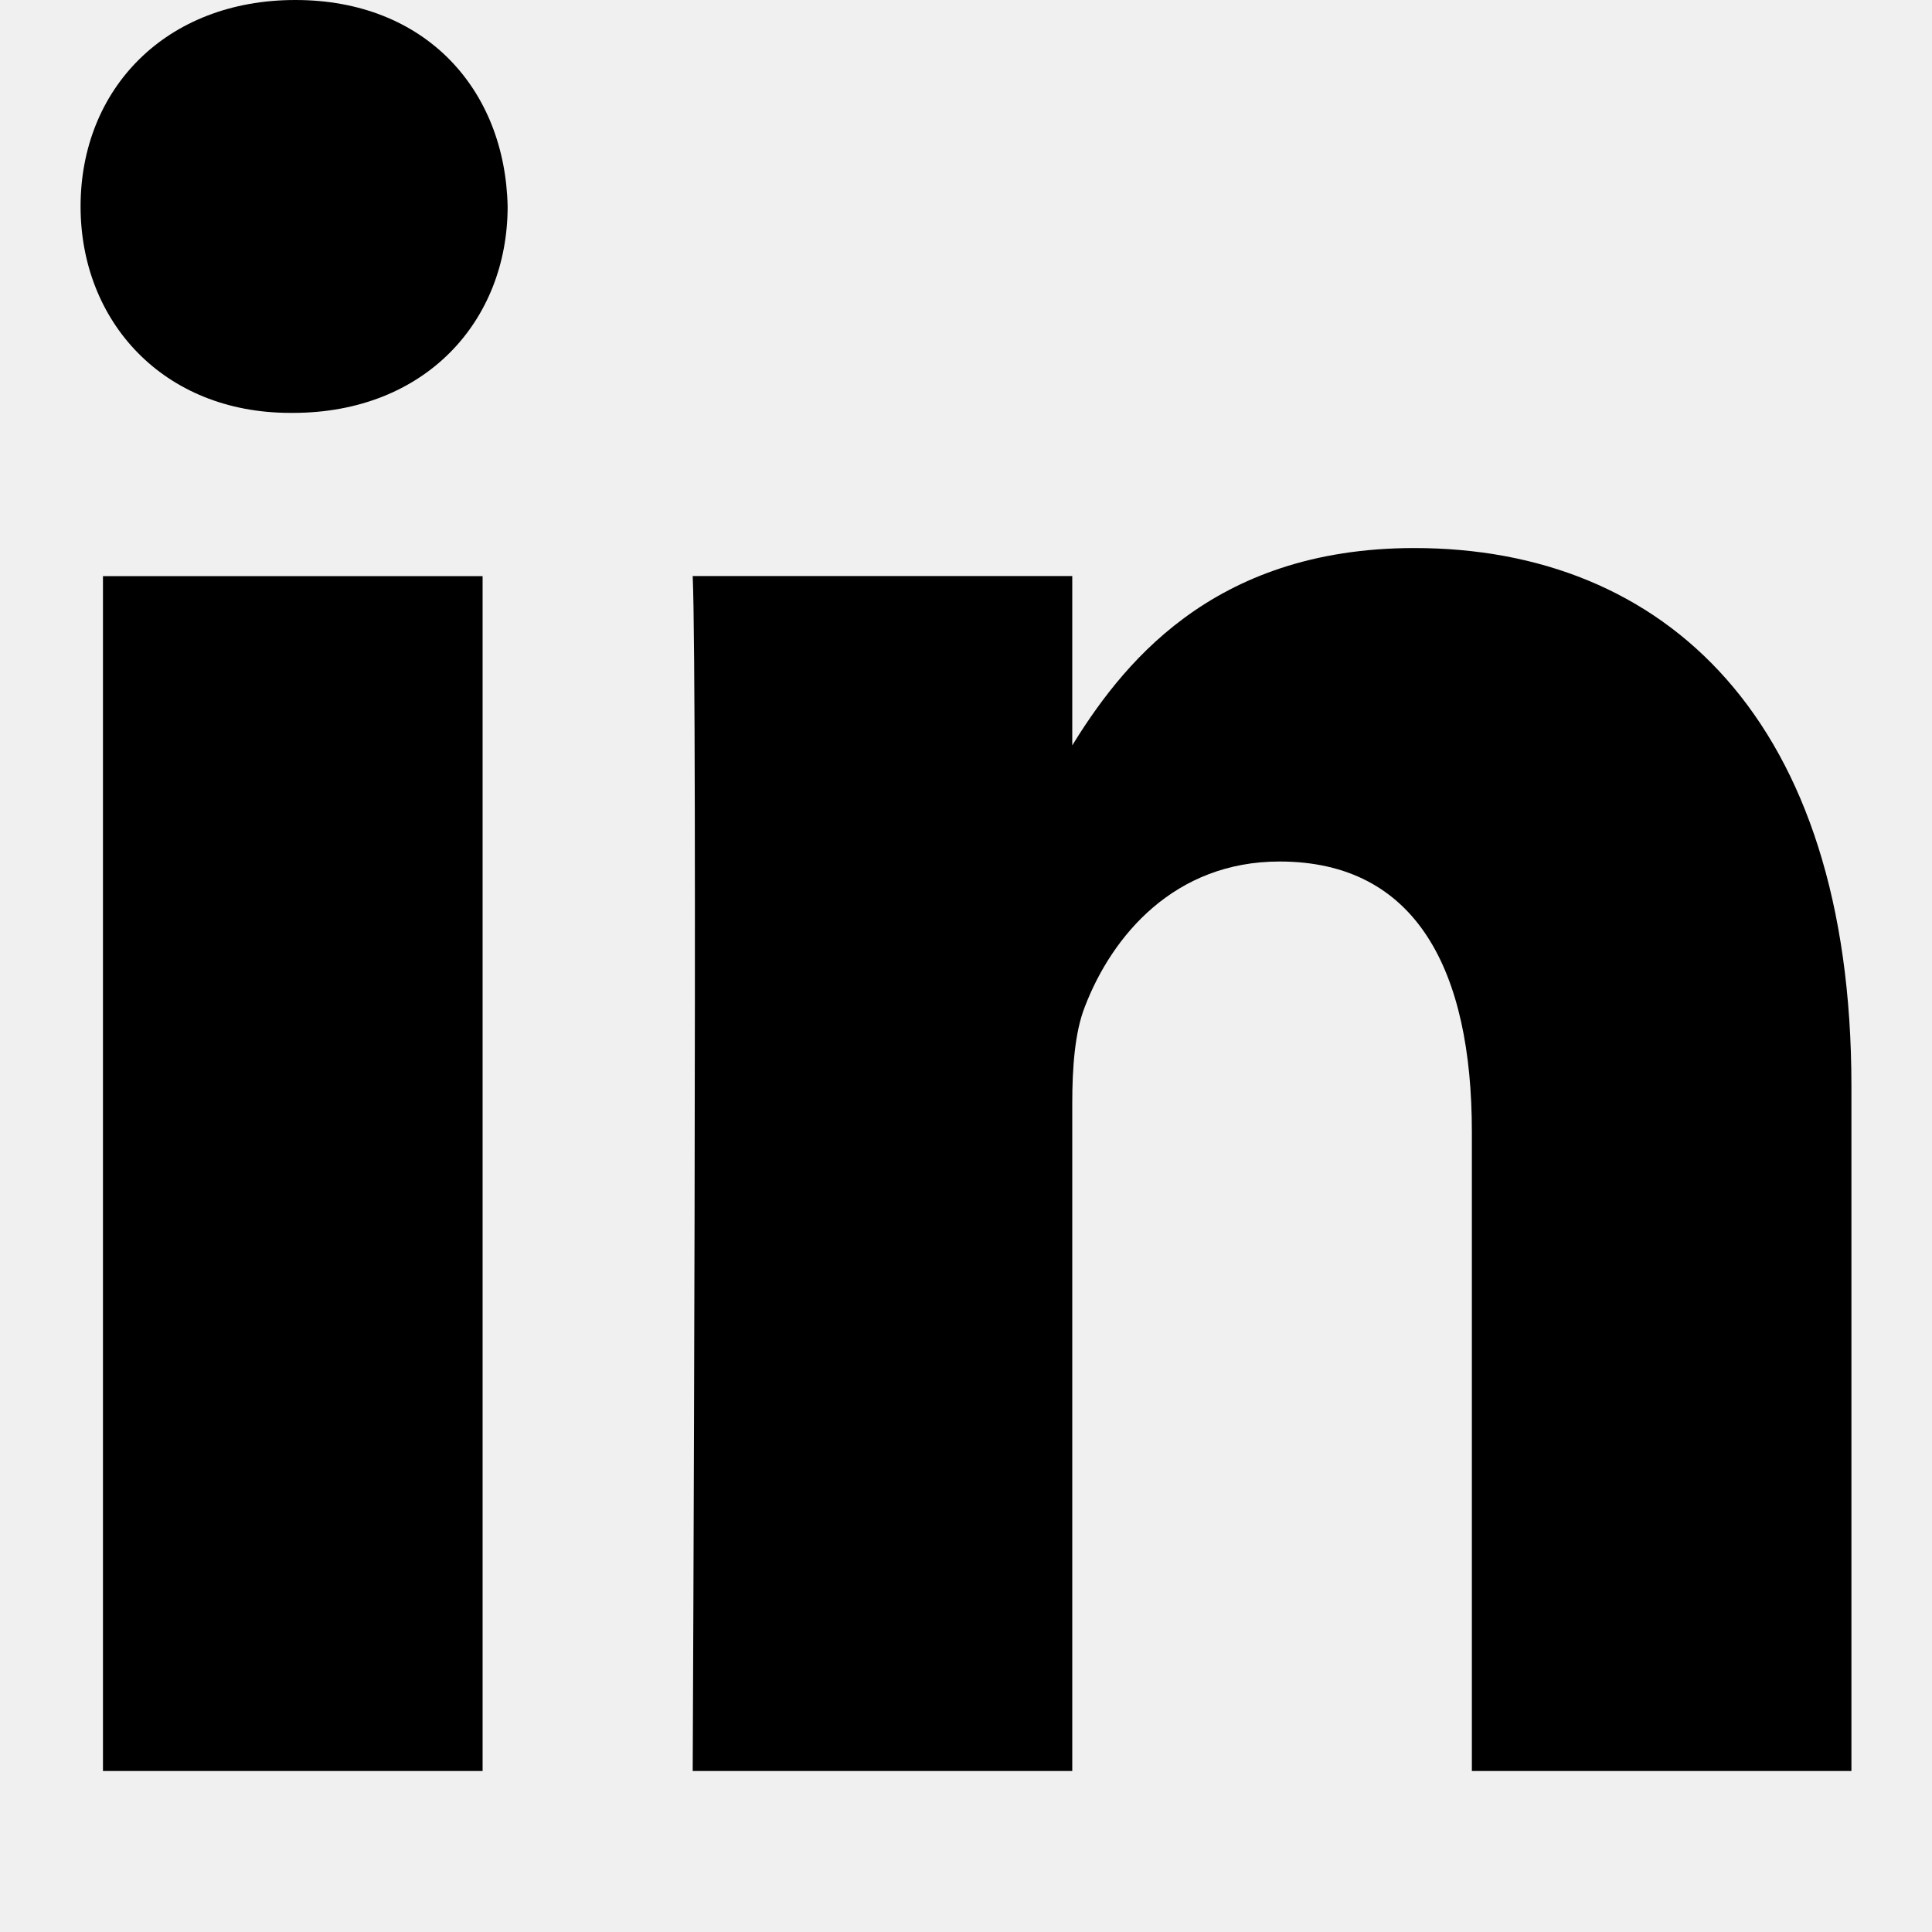
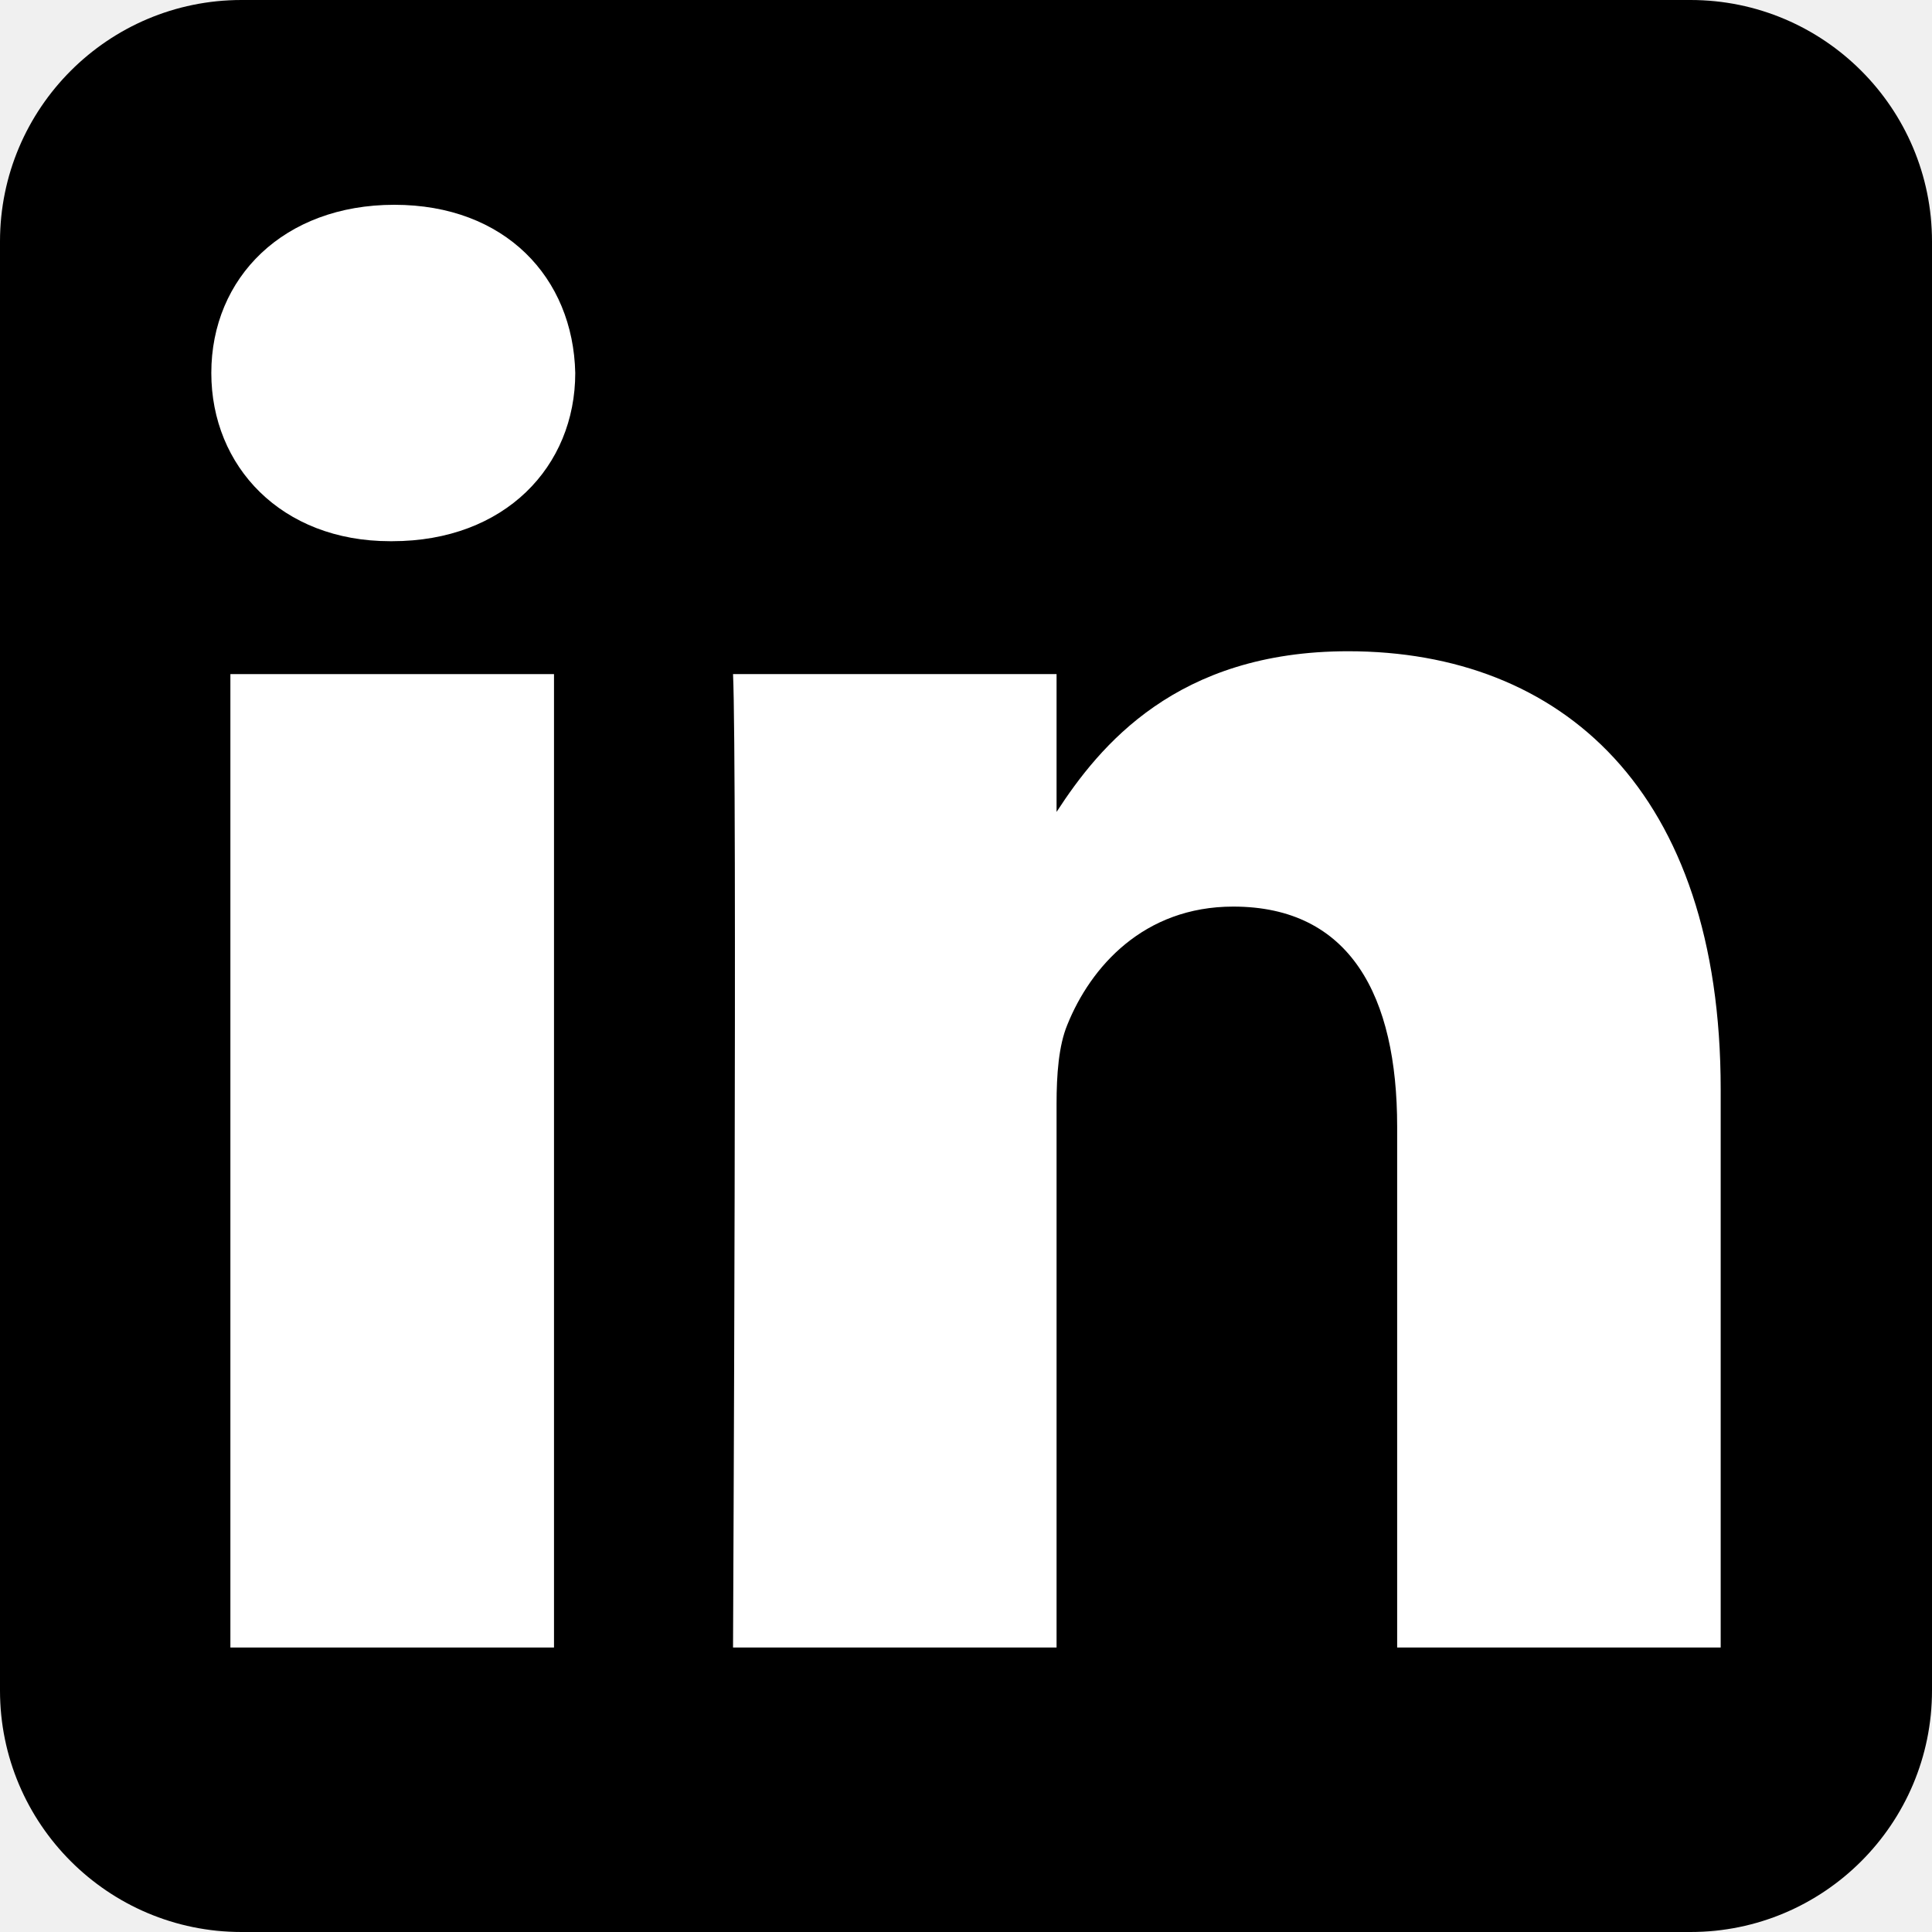
<svg xmlns="http://www.w3.org/2000/svg" width="24" height="24" viewBox="0 0 24 24" fill="none">
-   <path d="M5.995 22V7.157H1.279V22H5.995ZM3.638 5.129C5.282 5.129 6.306 3.989 6.306 2.565C6.275 1.108 5.282 0 3.669 0C2.056 0 1.001 1.108 1.001 2.565C1.001 3.989 2.024 5.129 3.607 5.129H3.638ZM8.605 22H13.32V13.711C13.32 13.267 13.351 12.824 13.476 12.507C13.816 11.62 14.592 10.702 15.895 10.702C17.601 10.702 18.284 12.064 18.284 14.059V22H22.999V13.489C22.999 8.93 20.673 6.808 17.57 6.808C15.026 6.808 13.909 8.296 13.289 9.309H13.32V7.156H8.605C8.667 8.549 8.605 22 8.605 22Z" fill="currentColor" />
+   <g clip-path="url(#clip0_316_1245)">
+     <path fill-rule="evenodd" clip-rule="evenodd" d="M24 3C24 1.344 22.656 0 21 0H3C1.344 0 0 1.344 0 3V21C0 22.656 1.344 24 3 24H21C22.656 24 24 22.656 24 21V3Z" fill="currentColor" />
+     <path d="M6.882 8.374H2.862V20.466H6.882V8.374Z" fill="white" />
+     <path d="M4.899 2.544C3.524 2.544 2.625 3.448 2.625 4.633C2.625 5.794 3.496 6.723 4.846 6.723H4.872C6.273 6.723 7.146 5.794 7.146 4.633C7.12 3.448 6.274 2.544 4.899 2.544Z" fill="white" />
+     <path d="M16.747 8.09C14.615 8.09 13.66 9.263 13.125 10.086V8.374H9.106C9.159 9.508 9.106 20.466 9.106 20.466H13.125V13.713C13.125 13.352 13.151 12.99 13.258 12.732C13.548 12.01 14.209 11.262 15.32 11.262C16.773 11.262 17.356 12.372 17.356 13.996V20.466H21.375V13.532C21.375 9.818 19.392 8.09 16.747 8.09Z" fill="white" />
+   </g>
+   <defs>
+     <clipPath id="clip0_316_1245">
+       <rect width="24" height="24" fill="white" />
+     </clipPath>
+   </defs>
</svg>
